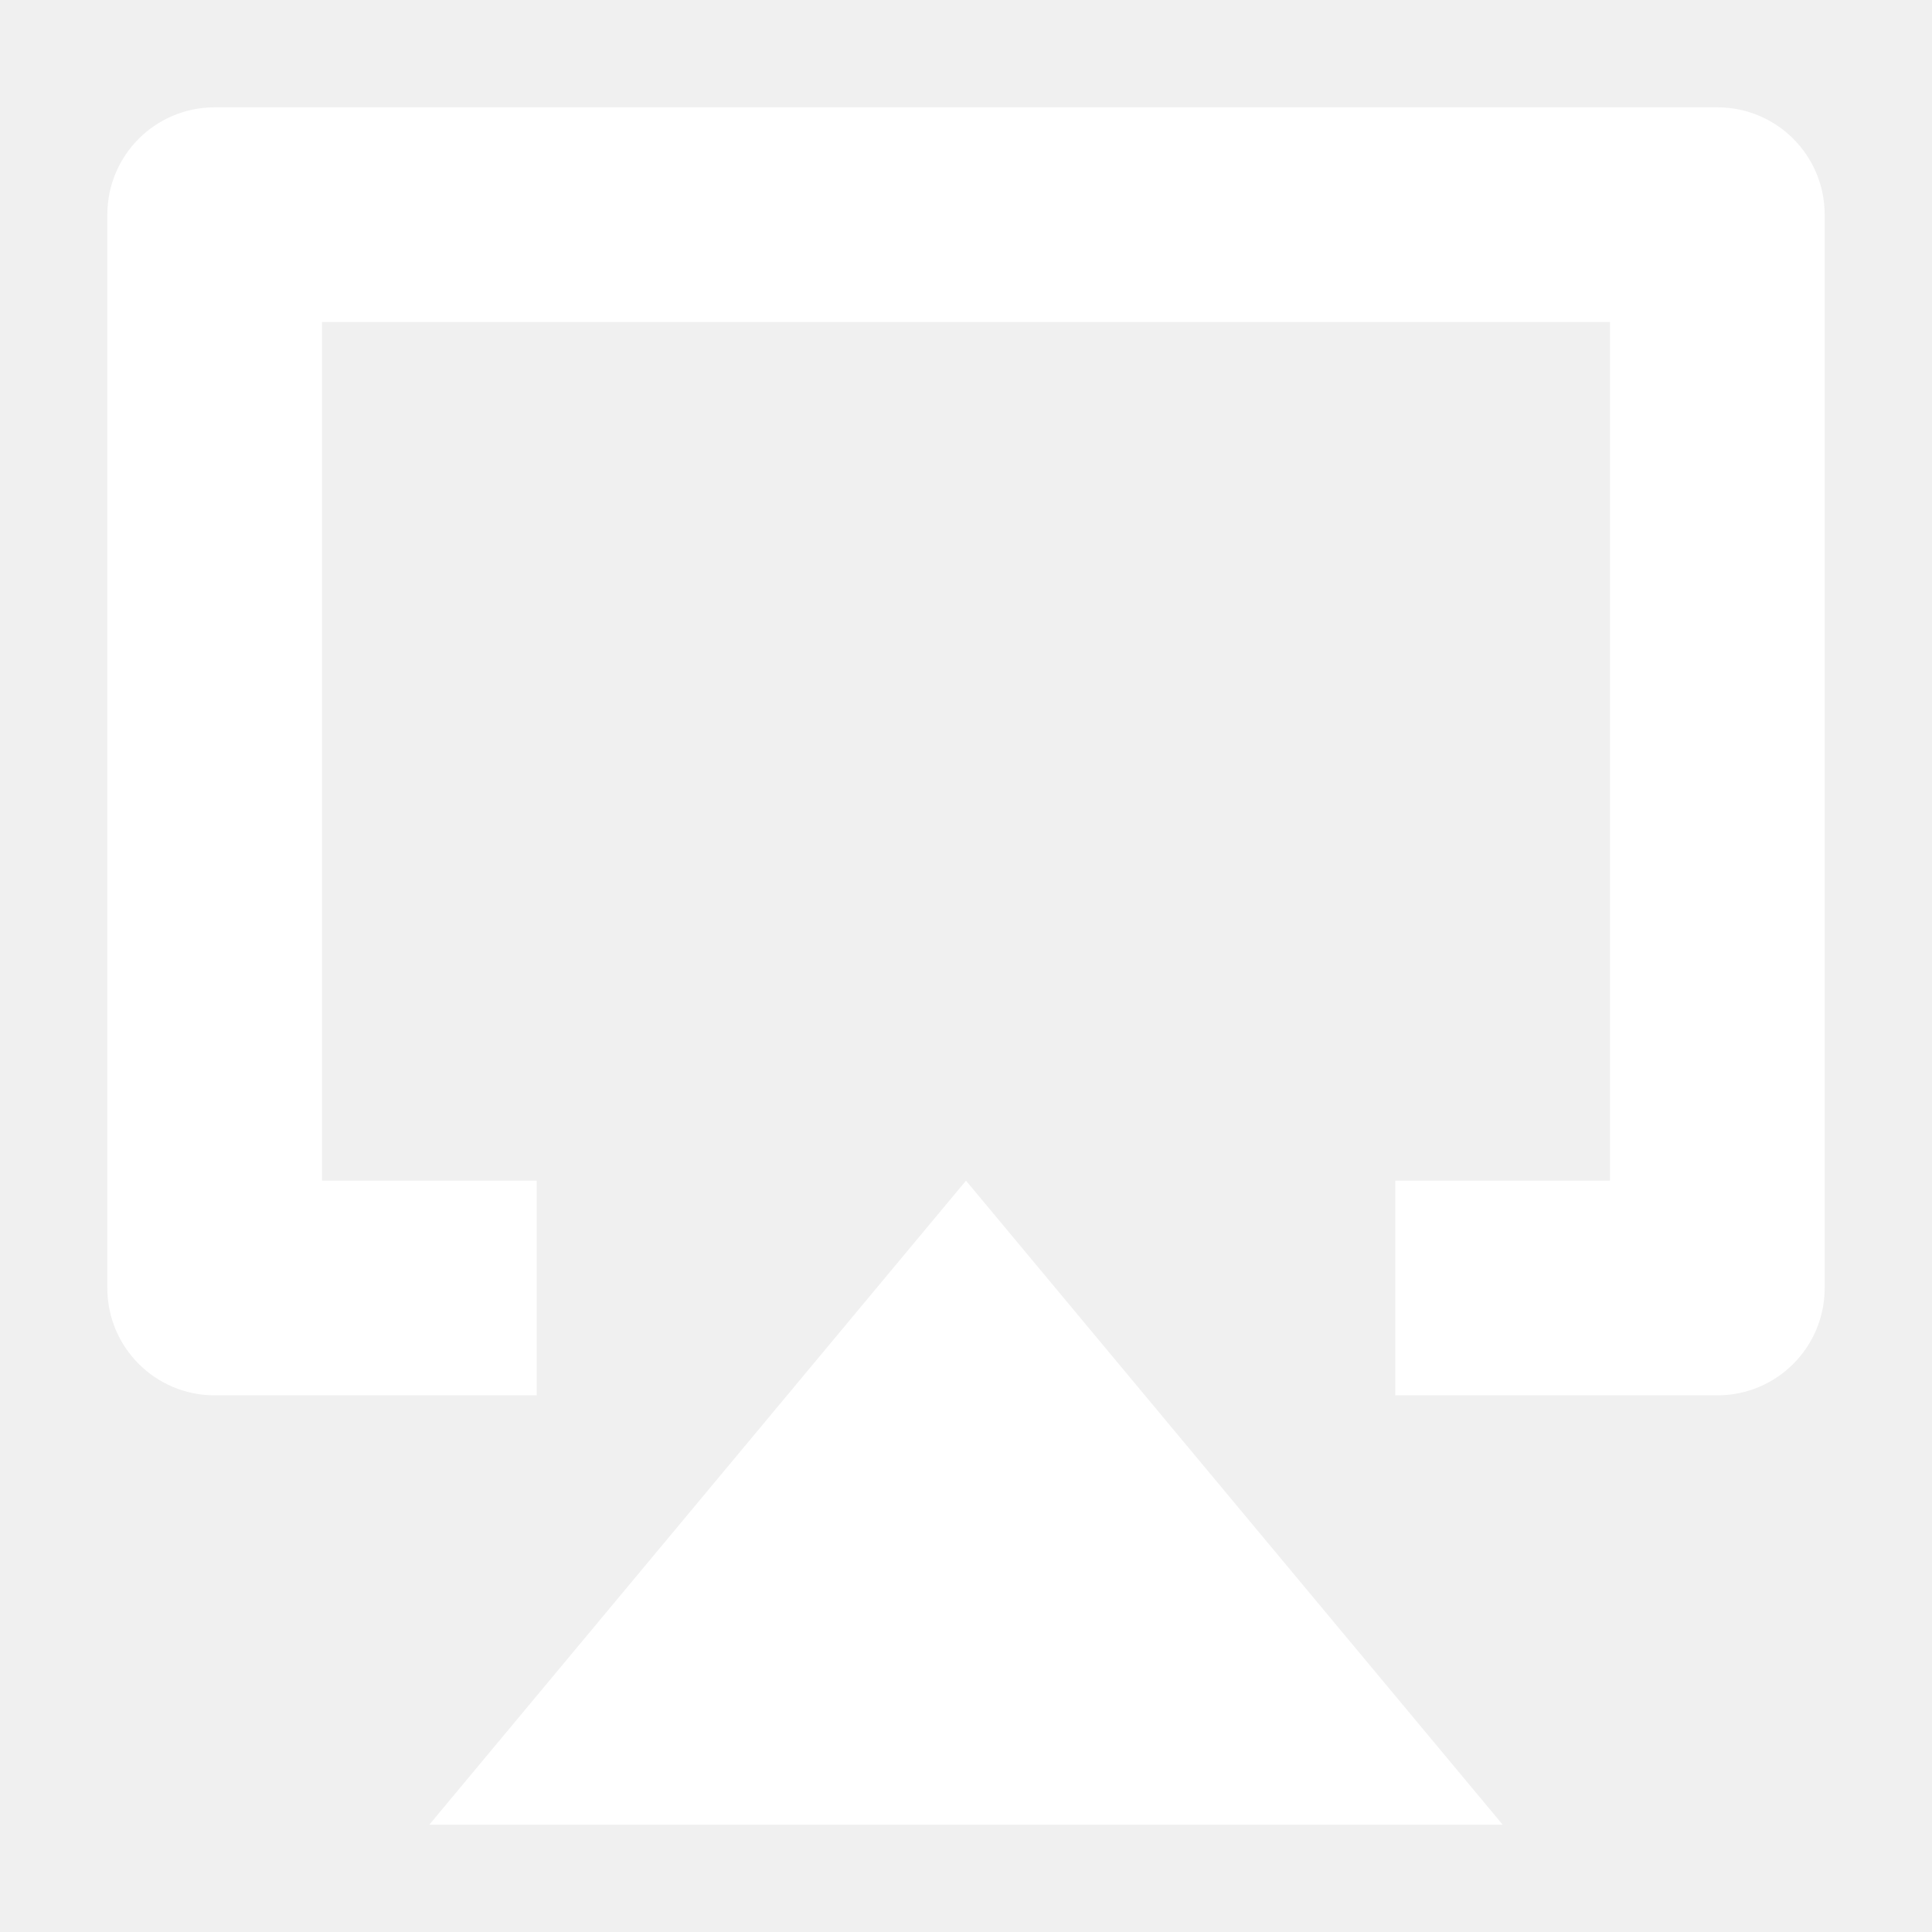
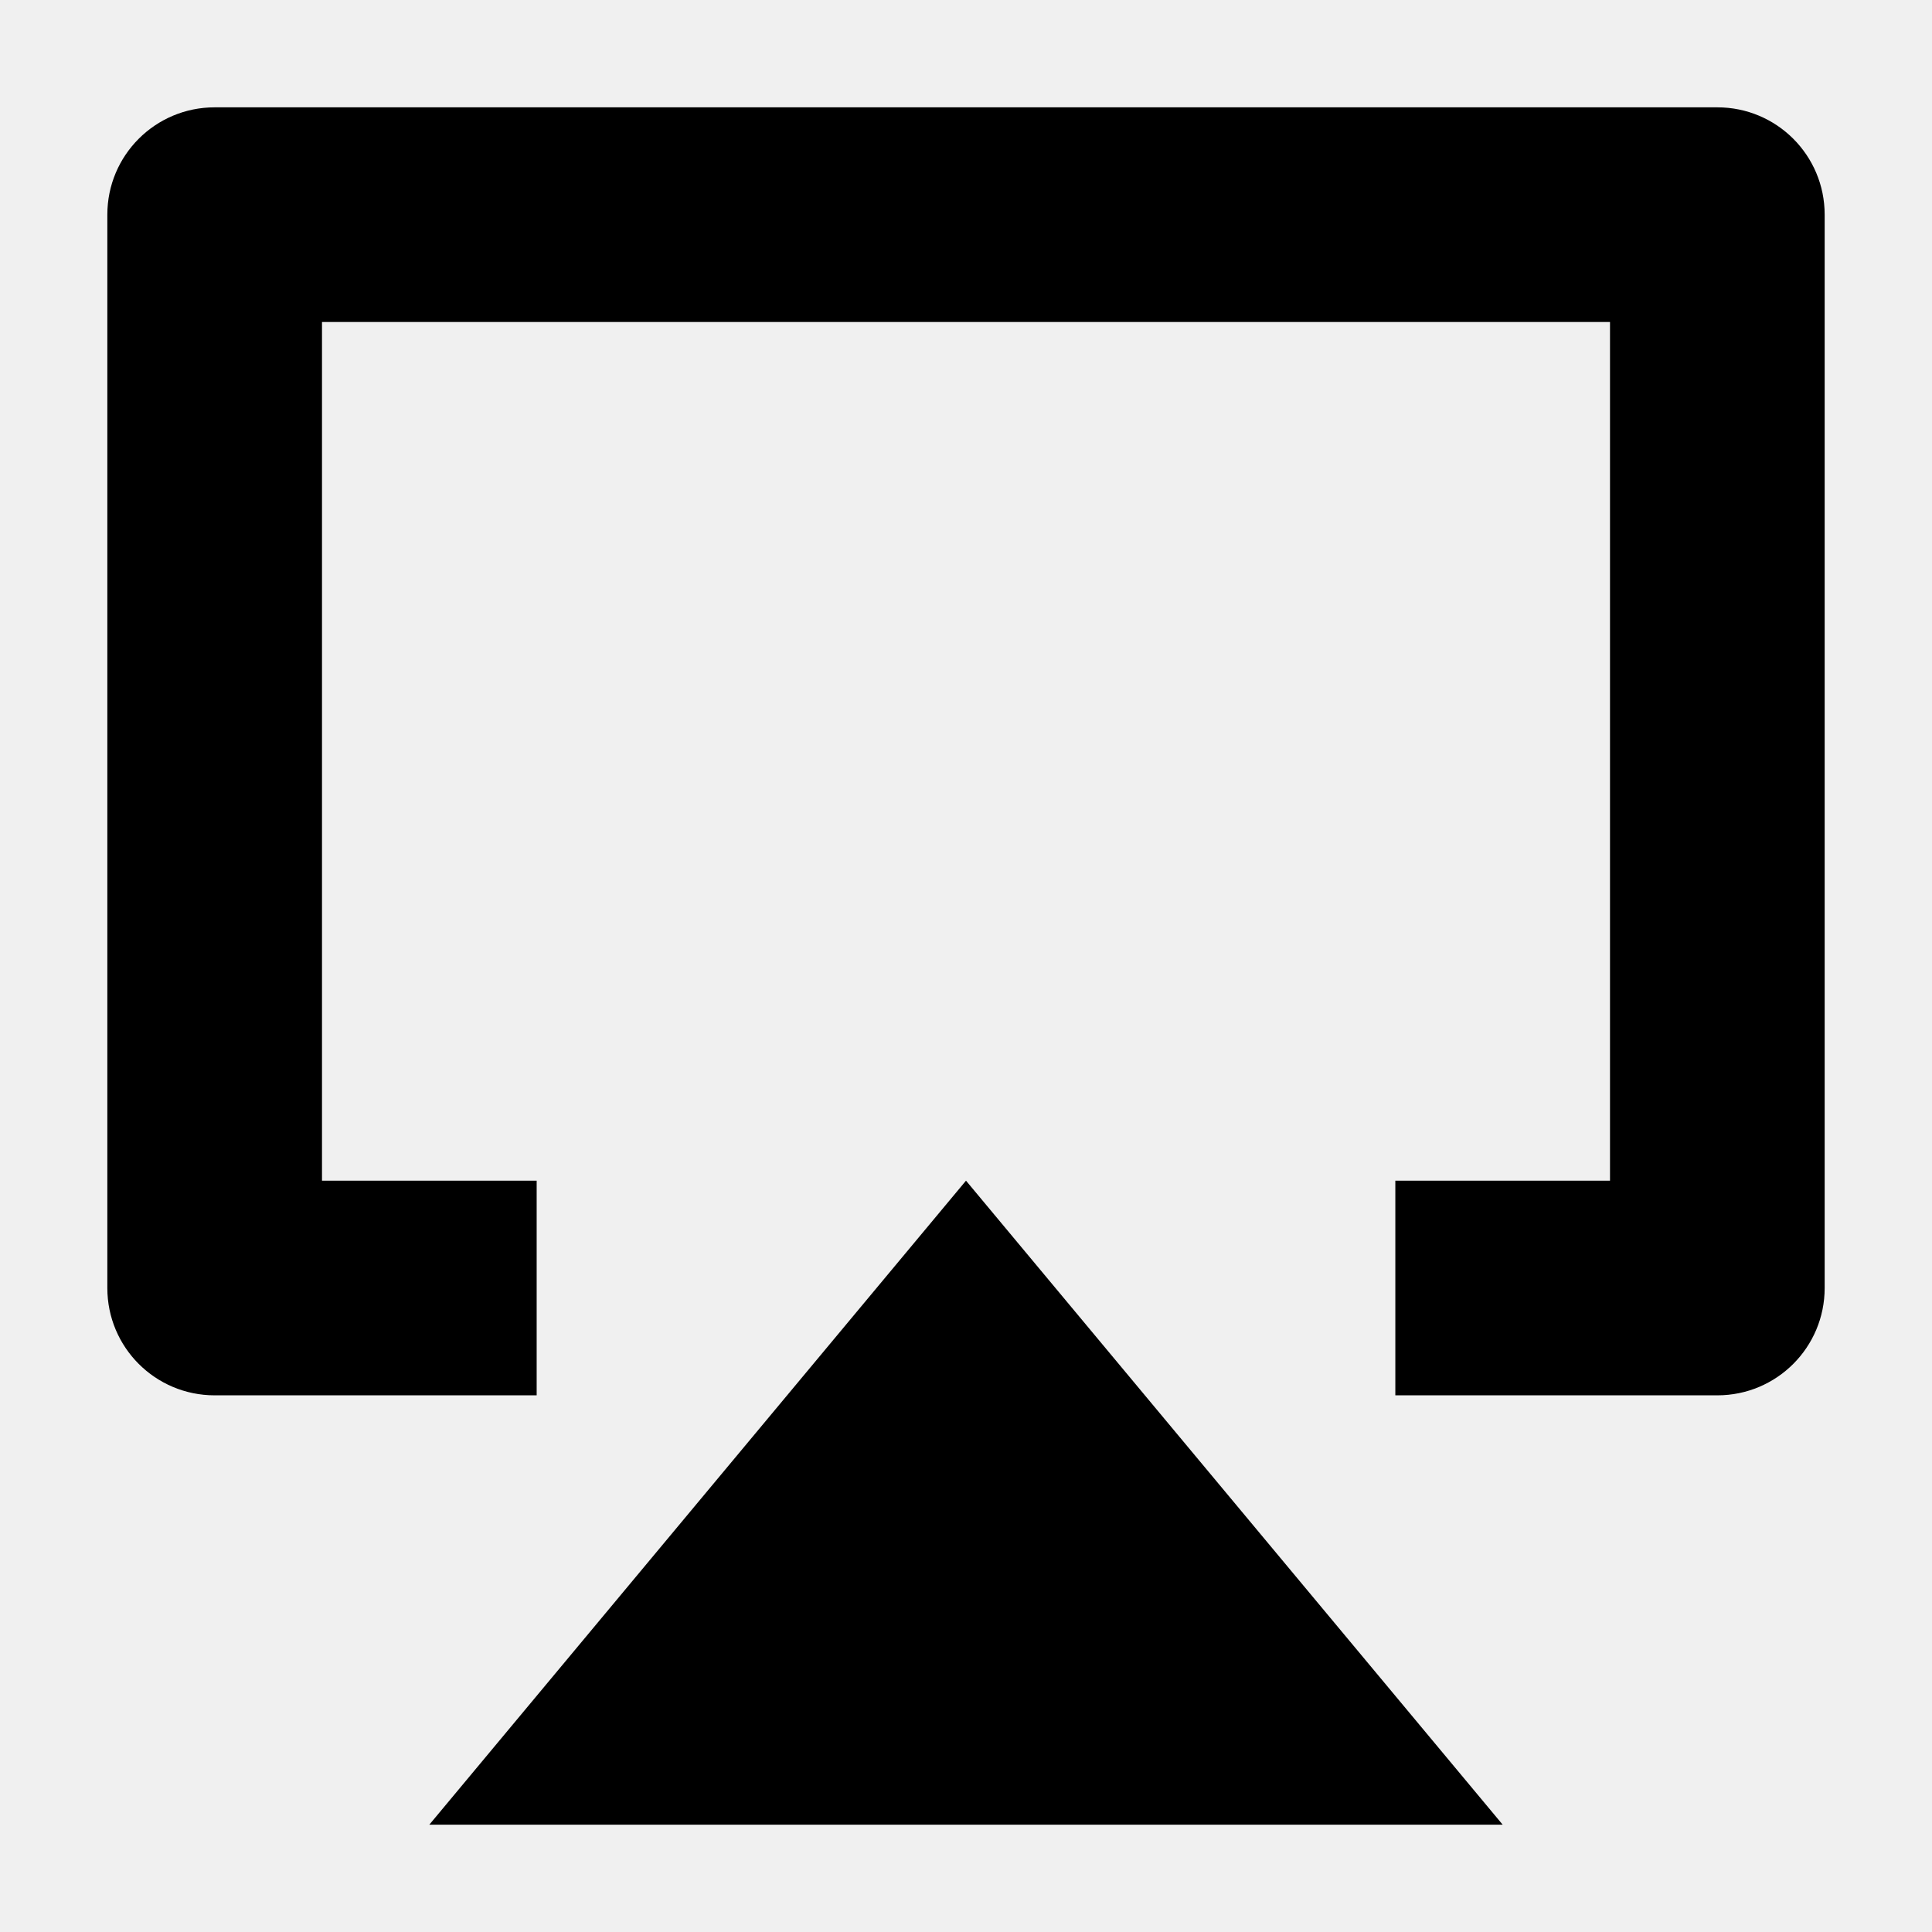
<svg xmlns="http://www.w3.org/2000/svg" width="18px" height="18px" viewBox="0 0 18 18">
  <g>
-     <path fill="#fff" d="M16,1 L2,1 C1.447,1 1,1.447 1,2 L1,12 C1,12.553 1.447,13 2,13 L5,13 L5,11 L3,11 L3,3 L15,3 L15,11 L13,11 L13,13 L16,13 C16.553,13 17,12.553 17,12 L17,2 C17,1.447 16.553,1 16,1 L16,1 Z" />
-     <polygon fill="#fff" points="4 17 14 17 9 11" />
+     <path d="M16,1 L2,1 C1.447,1 1,1.447 1,2 L1,12 C1,12.553 1.447,13 2,13 L5,13 L5,11 L3,11 L3,3 L15,3 L15,11 L13,11 L13,13 L16,13 C16.553,13 17,12.553 17,12 L17,2 C17,1.447 16.553,1 16,1 L16,1 Z" />
+     <polygon points="4 17 14 17 9 11" />
  </g>
</svg>
